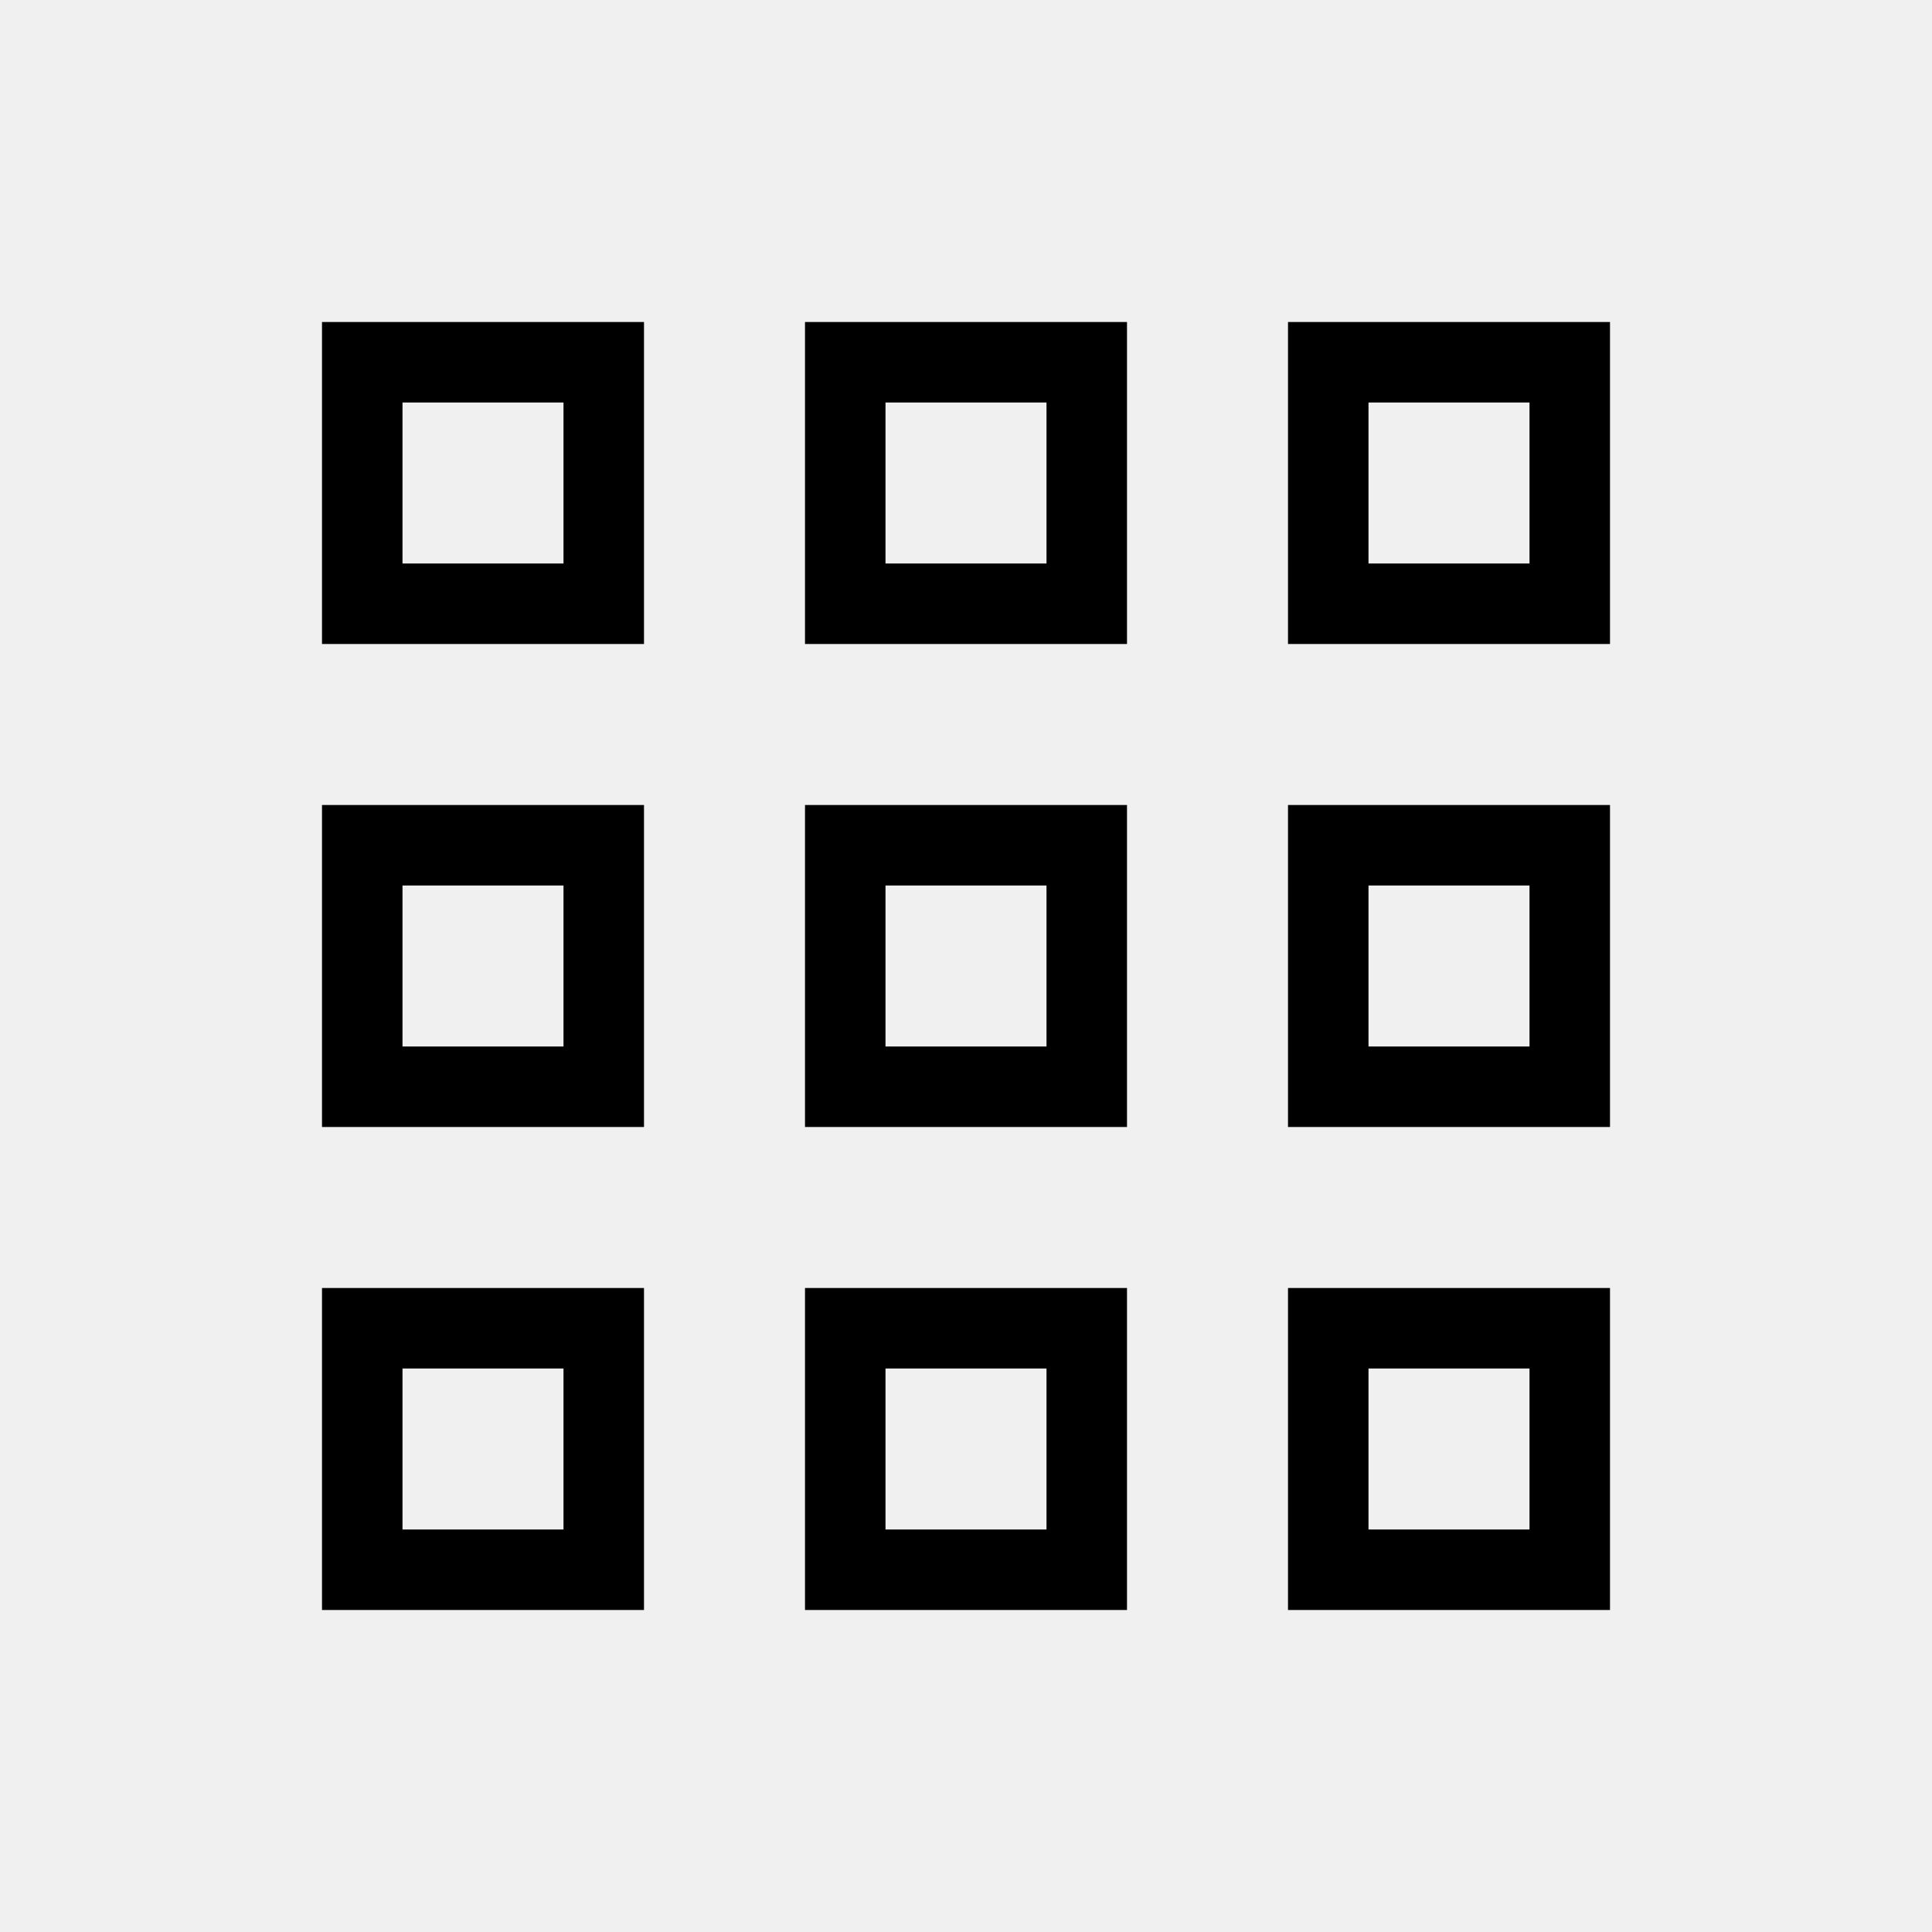
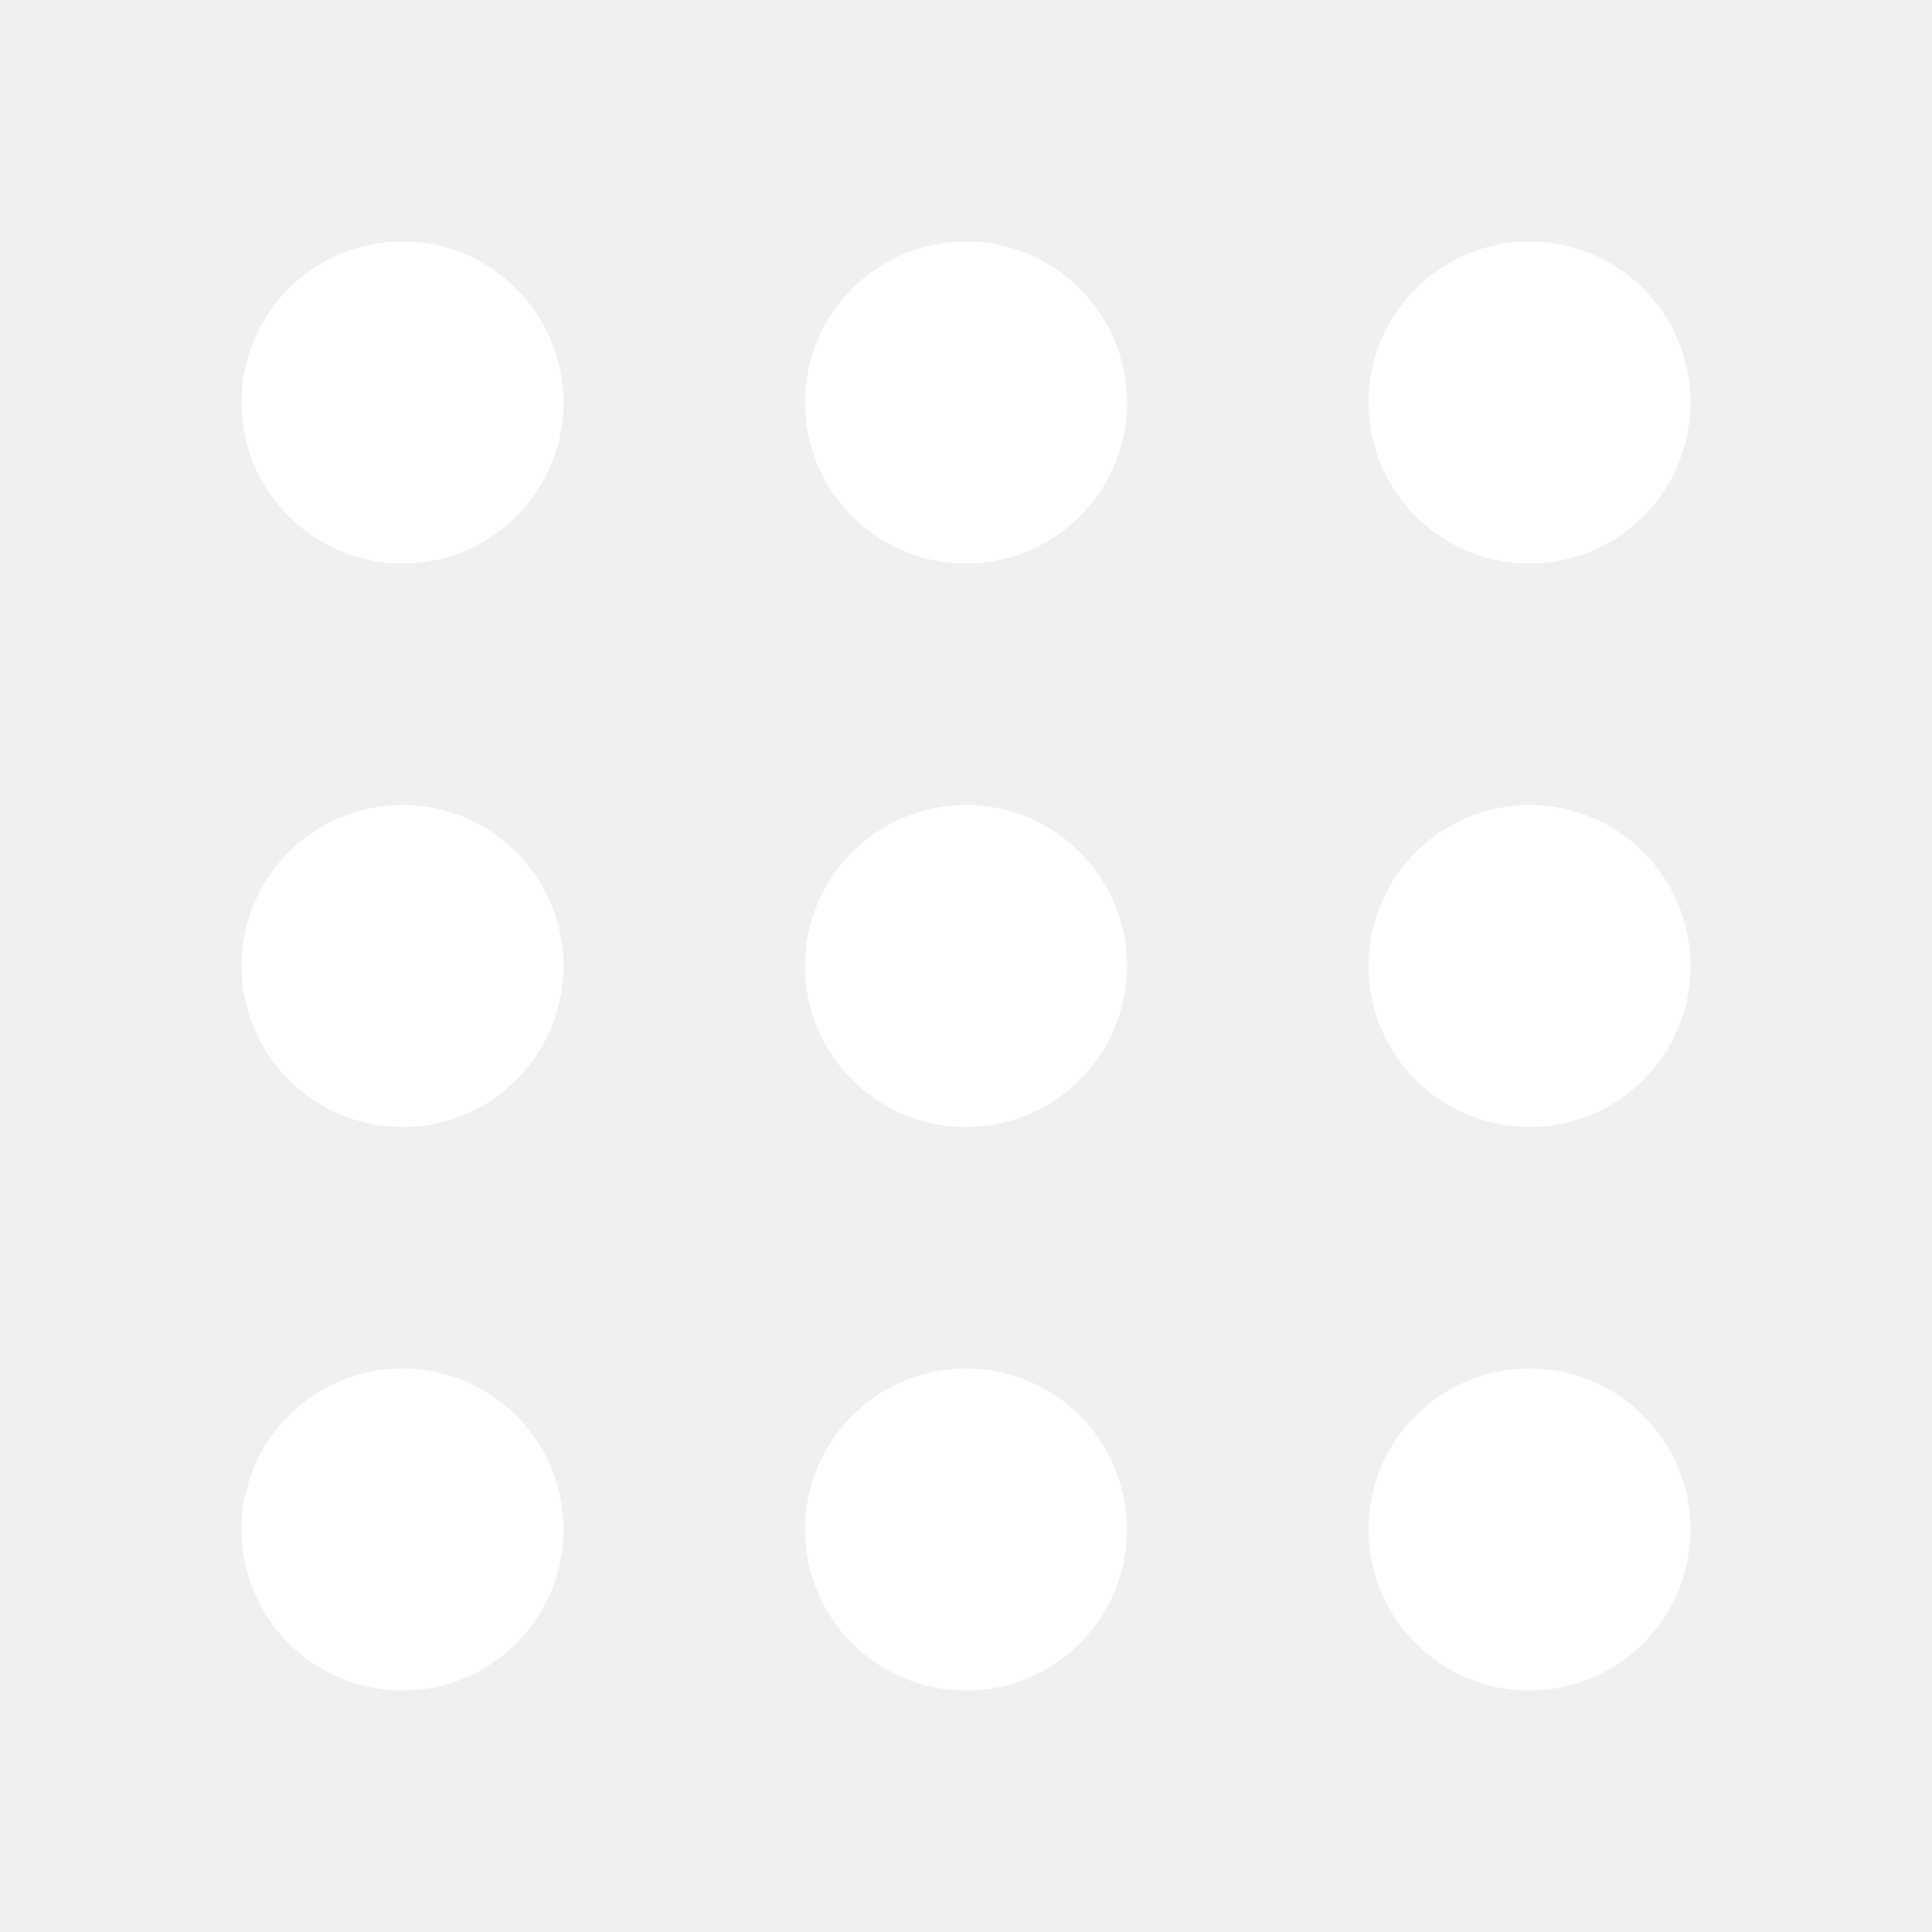
- <svg xmlns="http://www.w3.org/2000/svg" viewBox="0 0 24 24" preserveAspectRatio="xMidYMid meet" focusable="false" class="style-scope yt-icon" style="pointer-events: none; display: block; width: 100%; height: 100%;">
-   <g class="style-scope yt-icon">
-     <path d="M16,4v4h4V4H16z M19,7h-2V5h2V7z M16,10v4h4v-4H16z M19,13h-2v-2h2V13z M10,4v4h4V4H10z M13,7h-2V5h2V7z M10,10v4h4v-4H10z M13,13h-2v-2h2V13z M16,16v4h4v-4H16z M19,19h-2v-2h2V19z M10,16v4h4v-4H10z M13,19h-2v-2h2V19z M4,4v4h4V4H4z M7,7H5V5h2V7z M4,10 v4h4v-4H4z M7,13H5v-2h2V13z M4,16v4h4v-4H4z M7,19H5v-2h2V19z" class="style-scope yt-icon" />
-   </g>
+ <svg xmlns="http://www.w3.org/2000/svg" viewBox="0 0 24 24" fill="none" focusable="false" aria-label="YouTube apps">
+   <circle cx="5" cy="5" r="2" fill="#ffffff" />
+   <circle cx="12" cy="5" r="2" fill="#ffffff" />
+   <circle cx="19" cy="5" r="2" fill="#ffffff" />
+   <circle cx="5" cy="12" r="2" fill="#ffffff" />
+   <circle cx="12" cy="12" r="2" fill="#ffffff" />
+   <circle cx="19" cy="12" r="2" fill="#ffffff" />
+   <circle cx="5" cy="19" r="2" fill="#ffffff" />
+   <circle cx="12" cy="19" r="2" fill="#ffffff" />
+   <circle cx="19" cy="19" r="2" fill="#ffffff" />
</svg>
